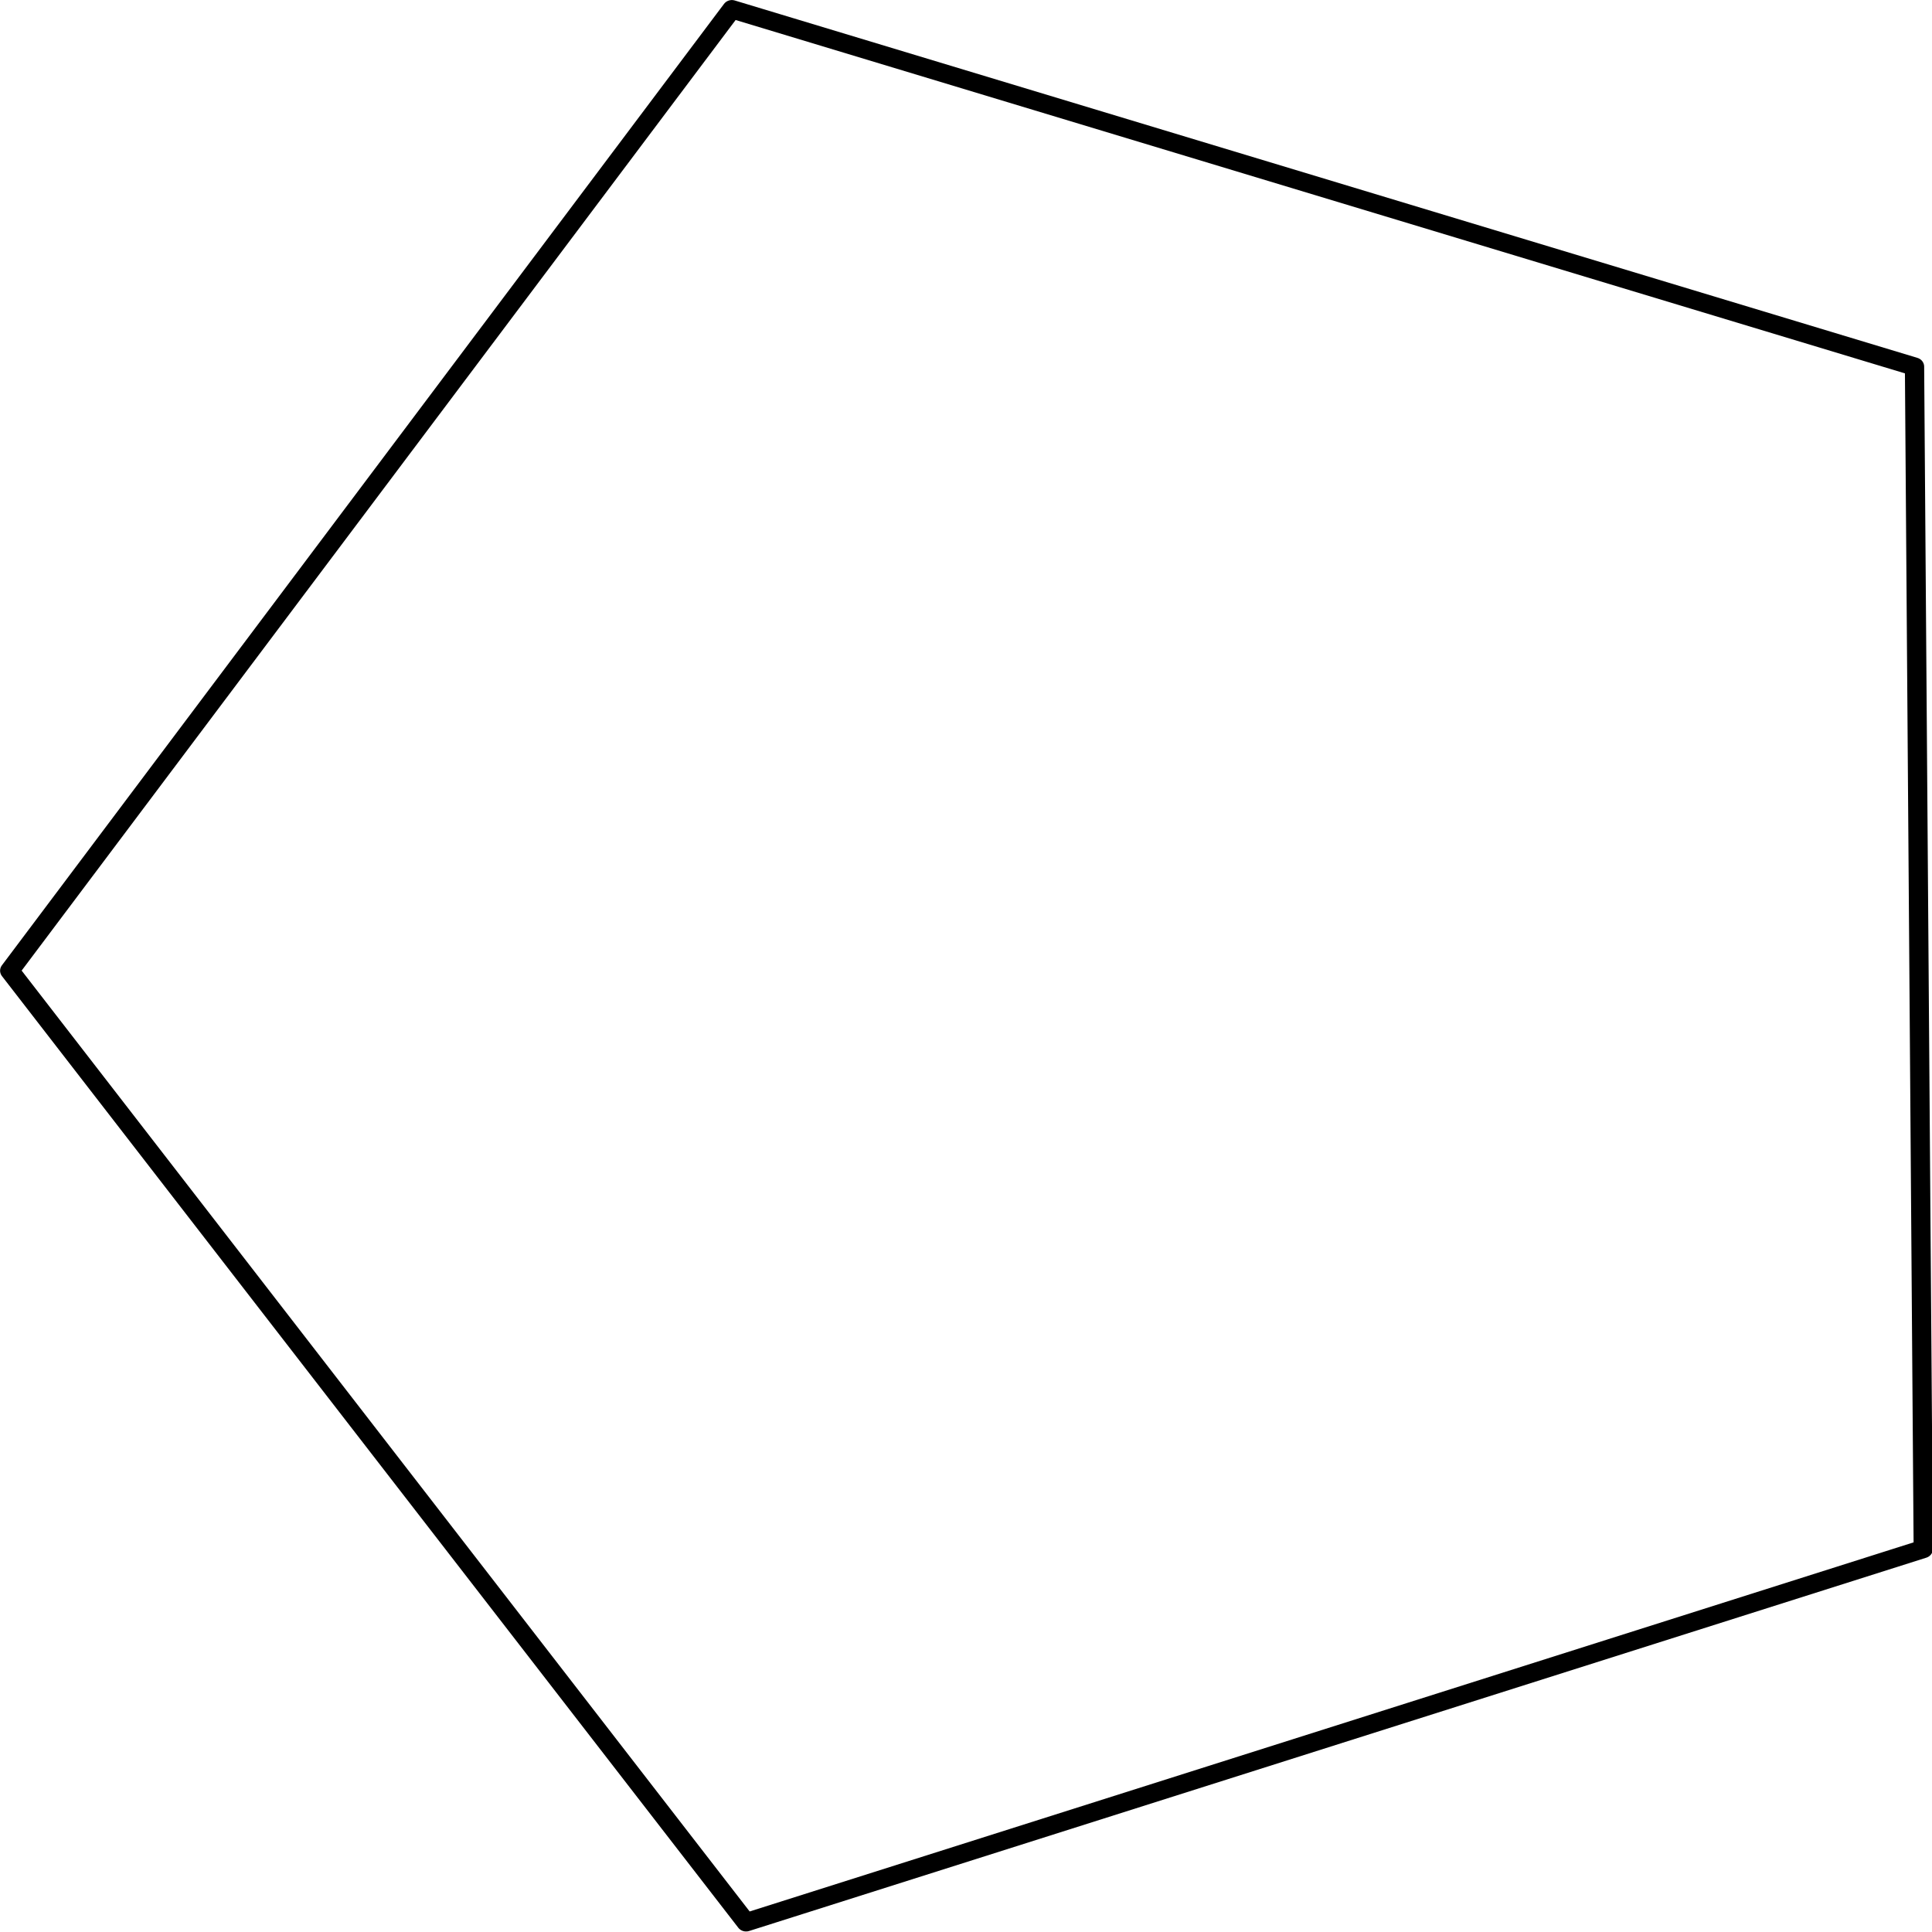
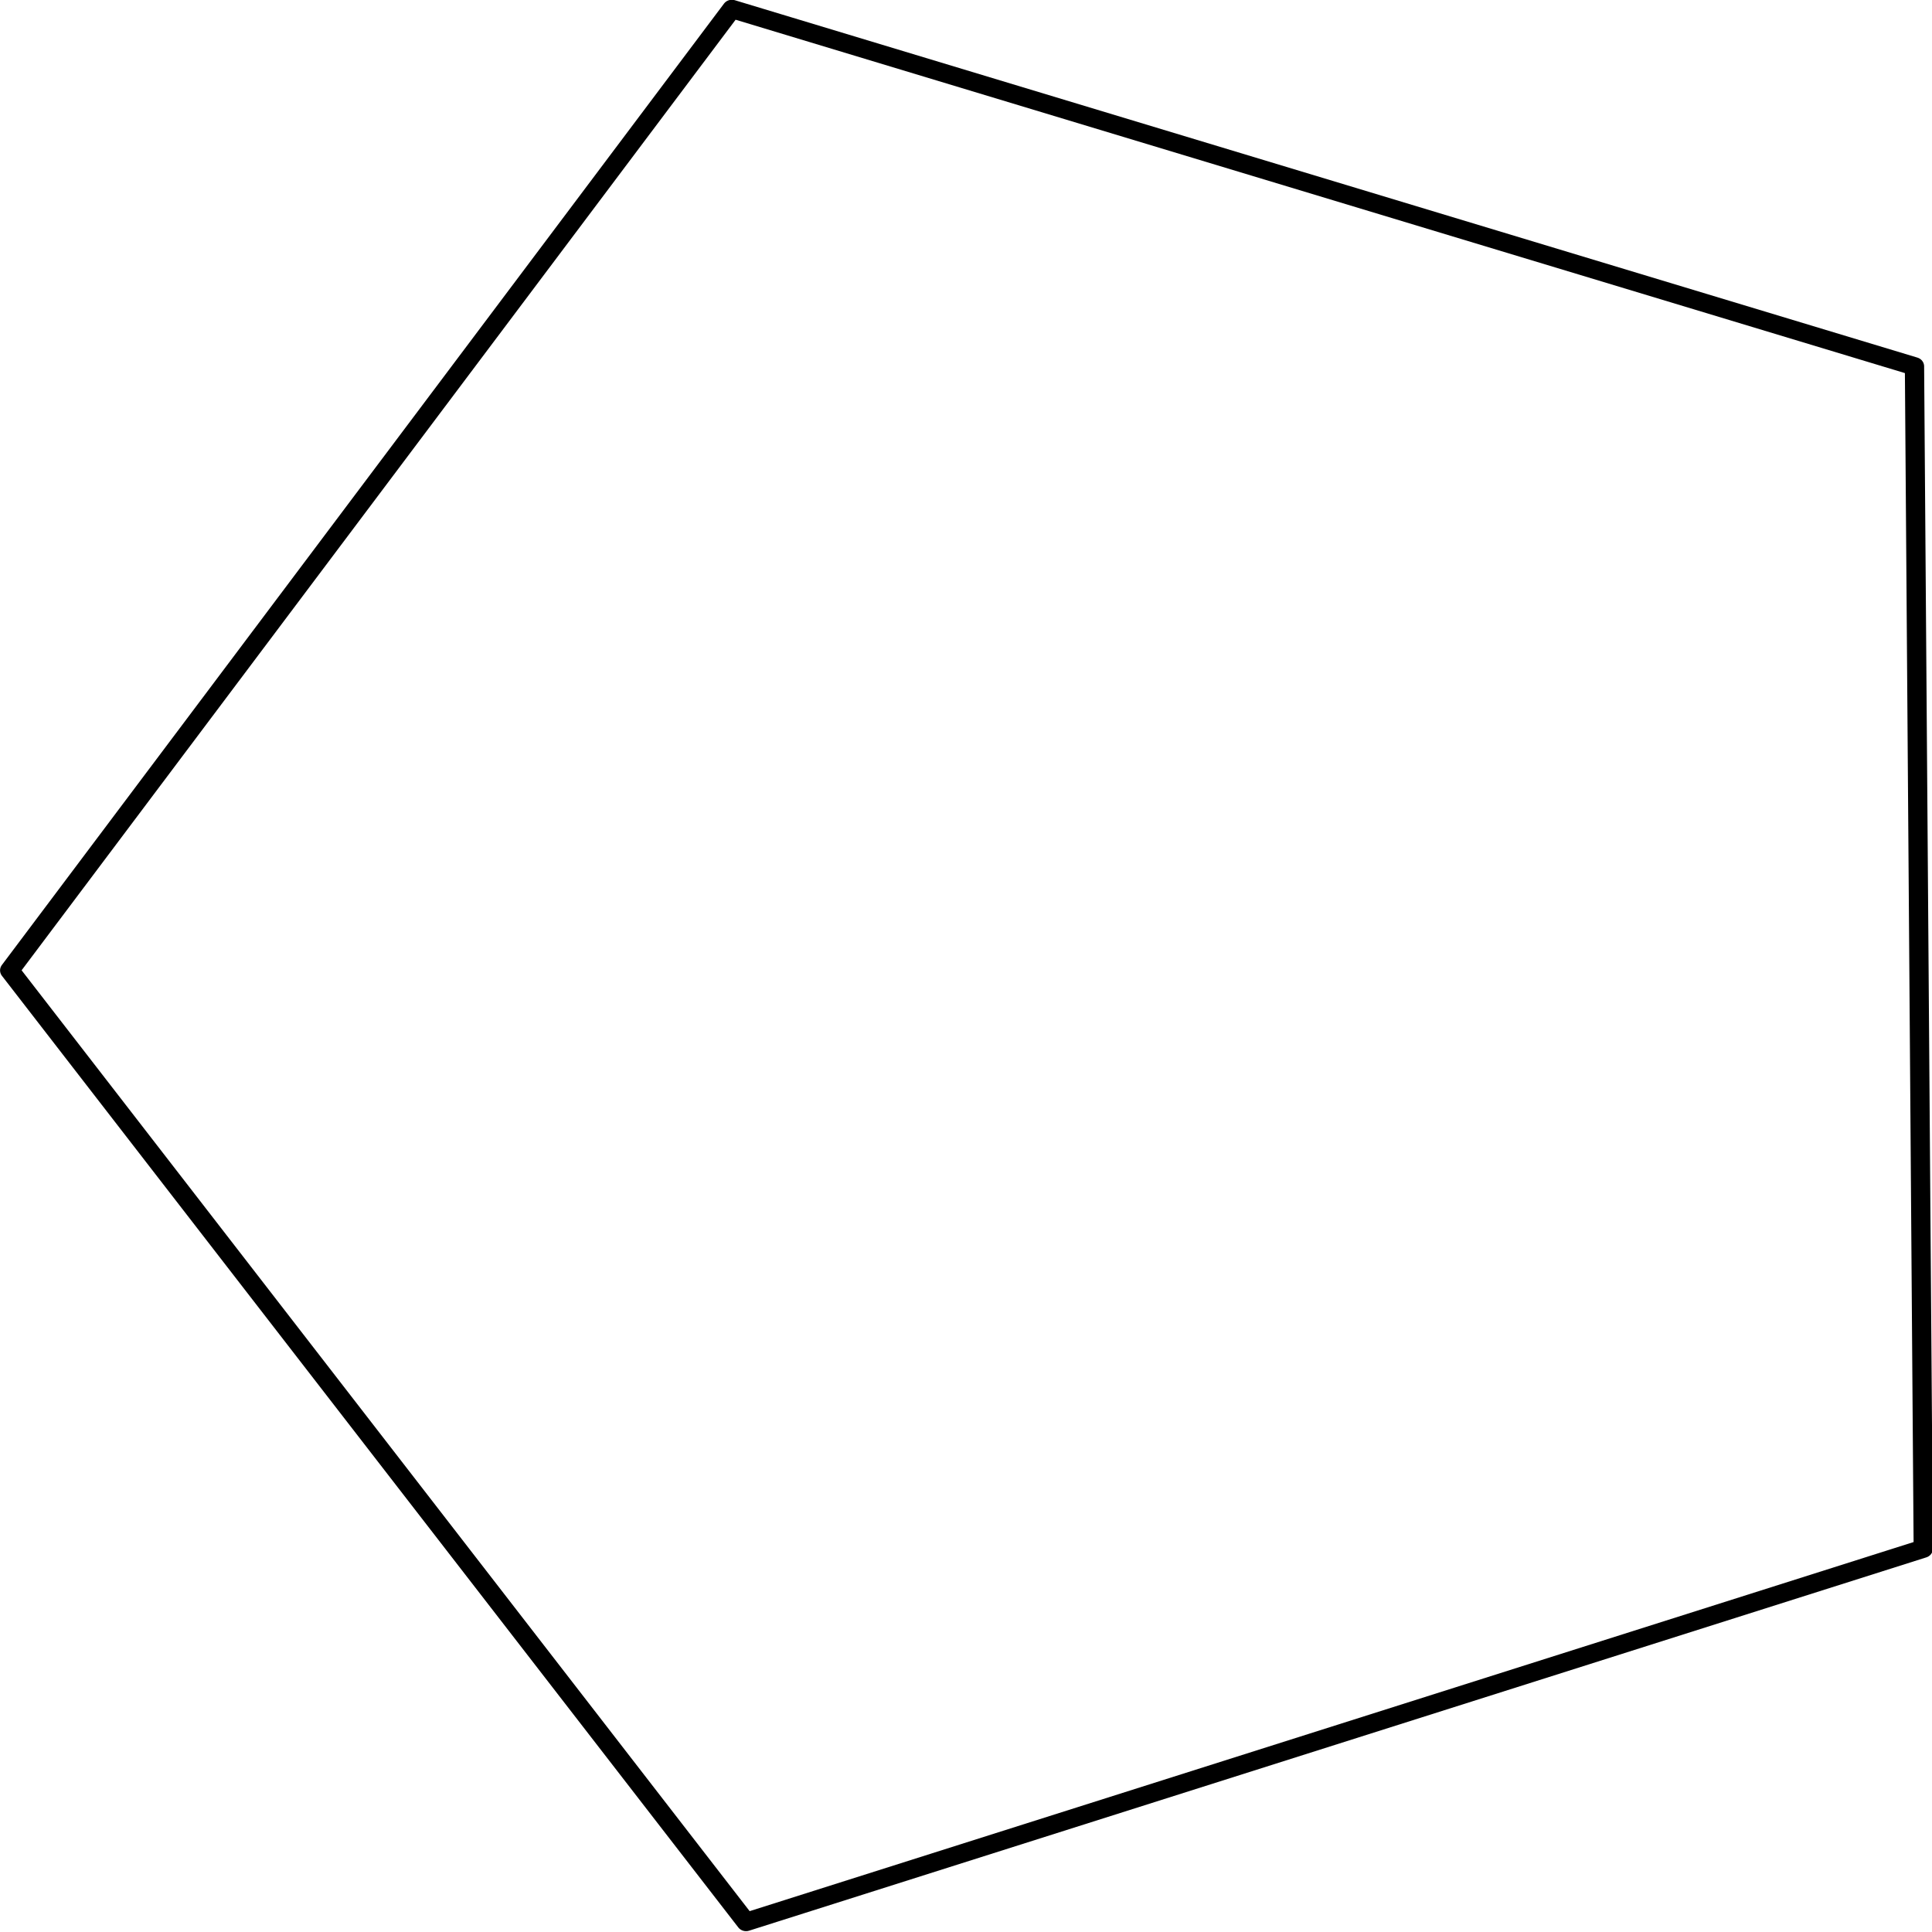
- <svg xmlns="http://www.w3.org/2000/svg" width="50" height="50" viewBox="0 0 50 50" id="svg4142">
-   <g id="layer1" transform="translate(0 -1002.362)">
-     <path id="shape" d="M71.485 1068.065L10.4 1088.392l-38.208-51.815 37.471-52.35 61.368 19.46z" transform="matrix(.49875 0 0 .4753 14.121 534.798)" fill="none" stroke="#000" stroke-linejoin="round" />
+ <svg xmlns="http://www.w3.org/2000/svg" width="50" height="50" viewBox="0 0 50 50" id="svg4142" version="1.1">
+   <defs id="defs4144" />
+   <g id="layer1" transform="translate(0,-1002.362)">
+     <path style="opacity:1;fill:none;fill-opacity:1;fill-rule:nonzero;stroke:#000000;stroke-width:1;stroke-linecap:butt;stroke-linejoin:round;stroke-miterlimit:4;stroke-dasharray:none;stroke-dashoffset:0;stroke-opacity:1" id="shape" d="m 71.485,1068.065 -61.086,20.327 -38.209,-51.815 37.472,-52.35 61.367,19.461 z" transform="matrix(0.4987499,0,0,0.4752928,14.12116,534.7976)" />
  </g>
</svg>
